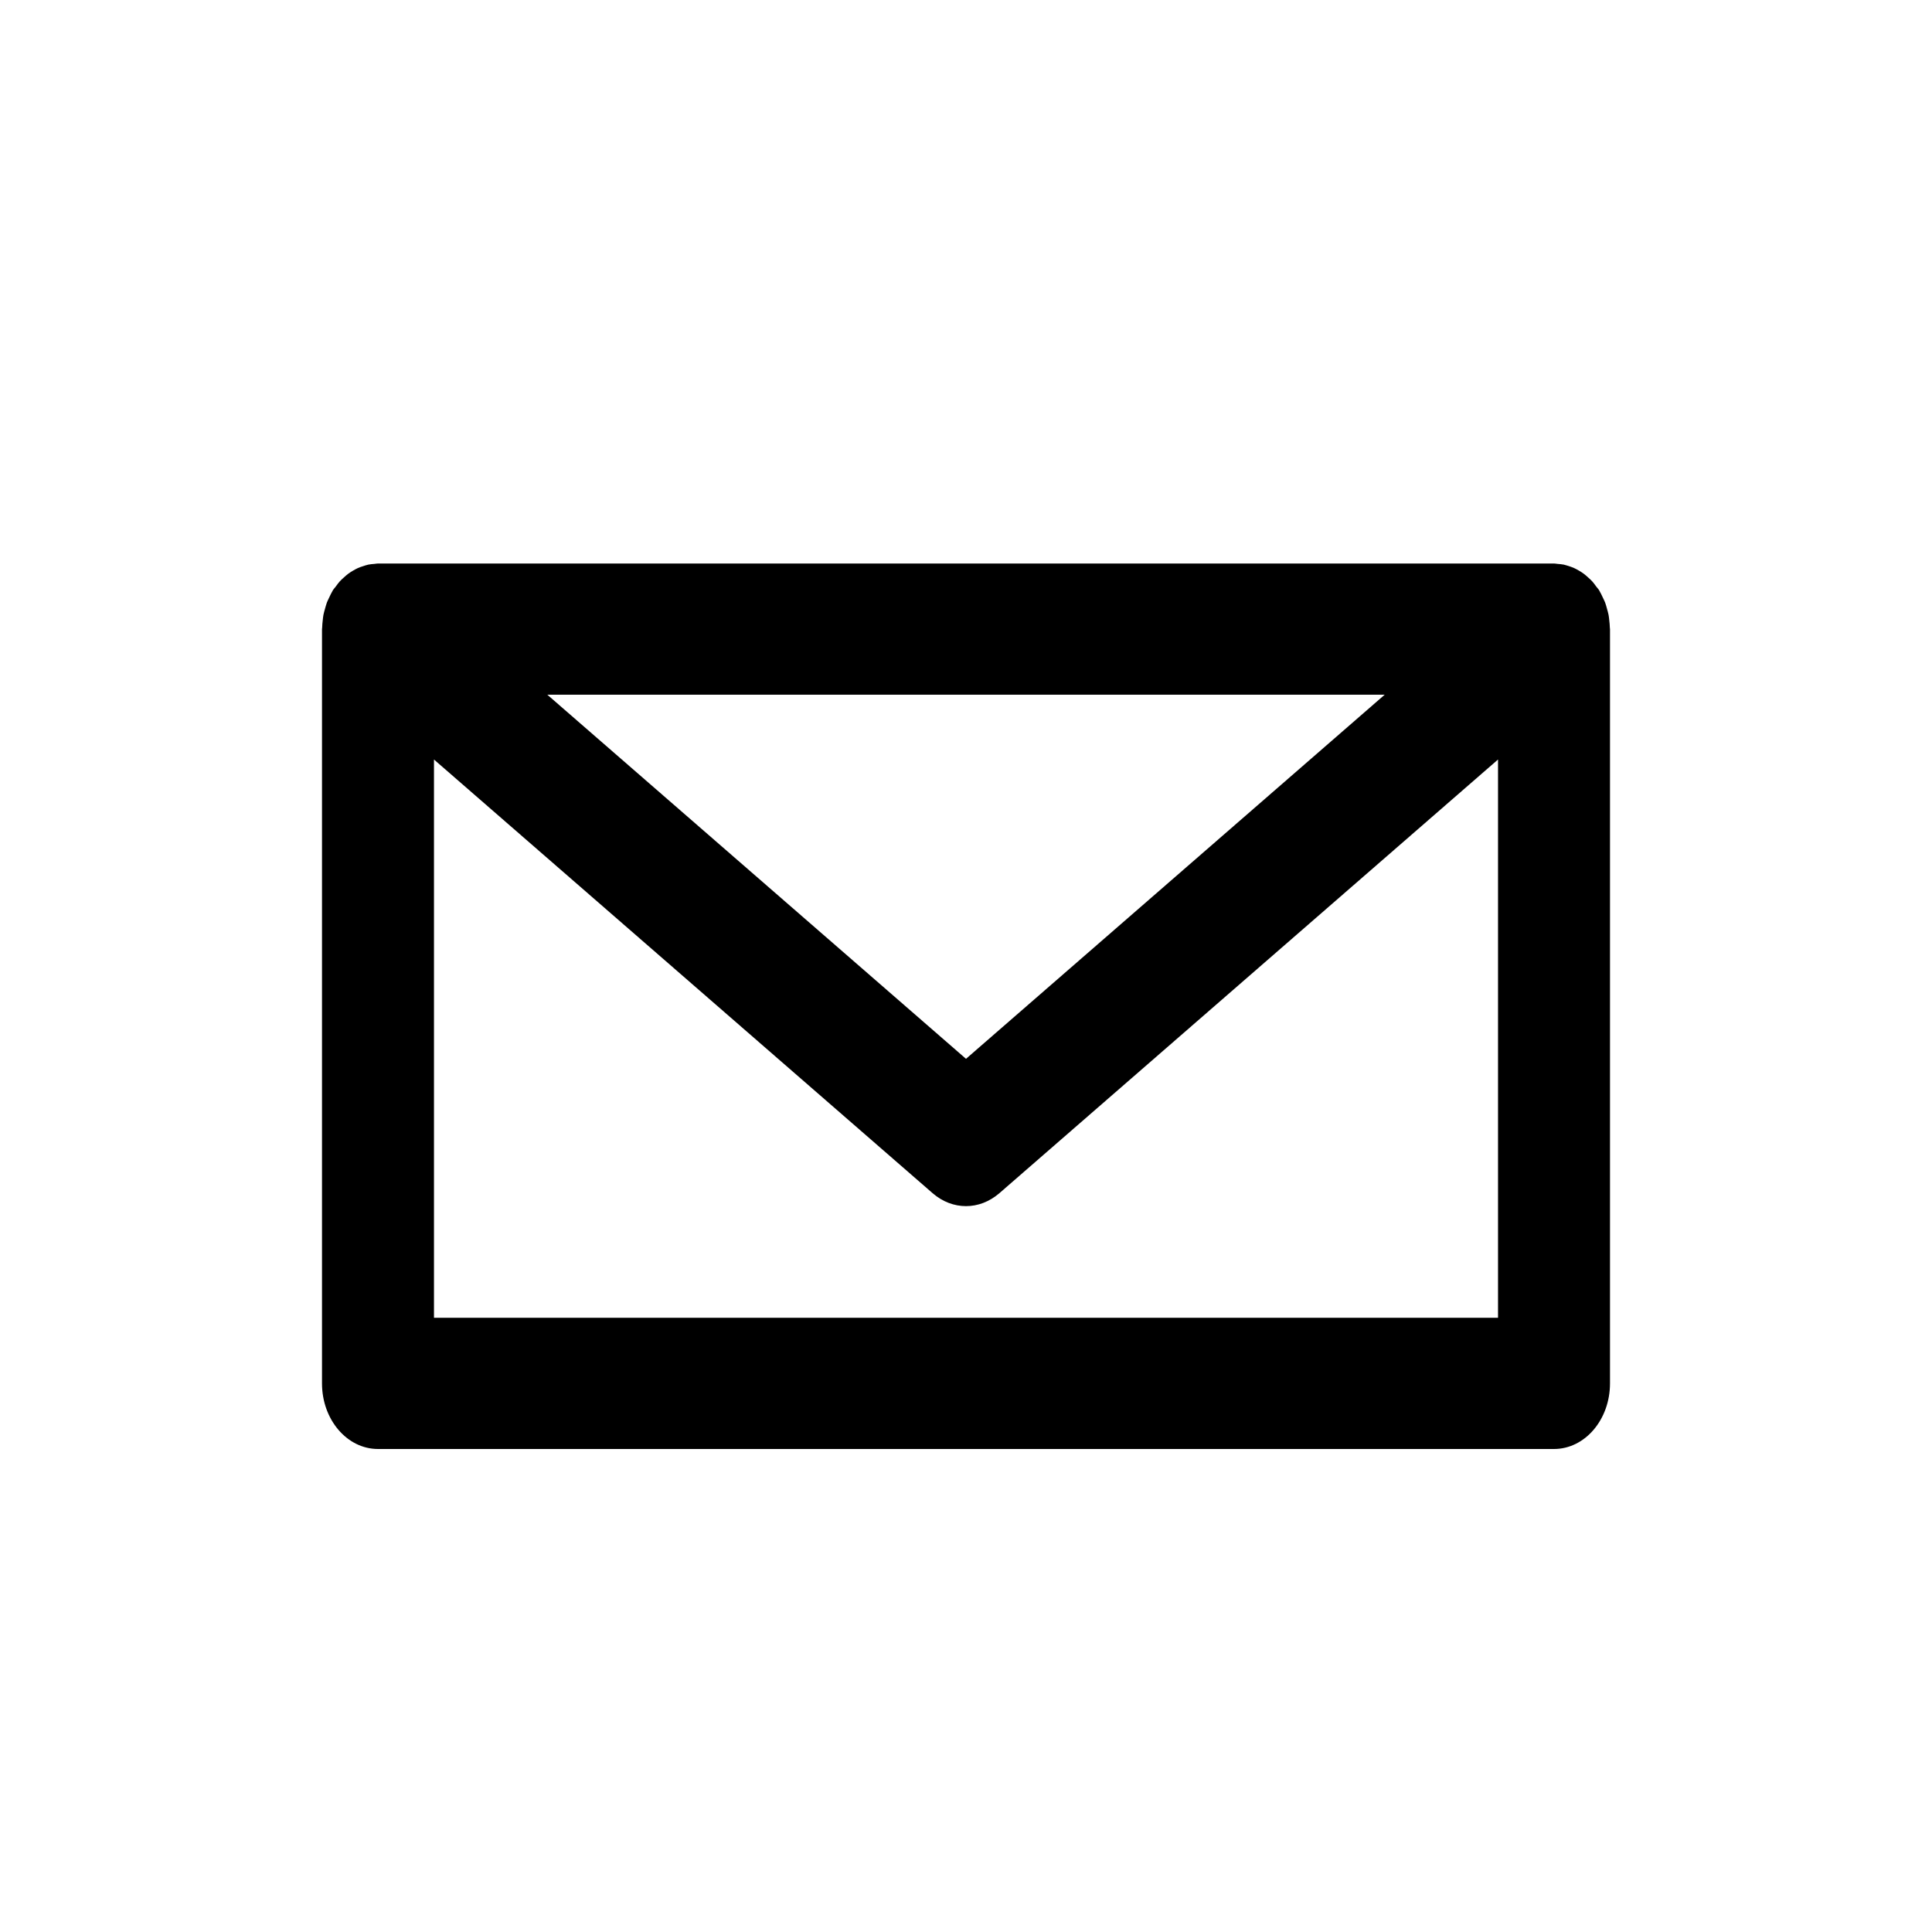
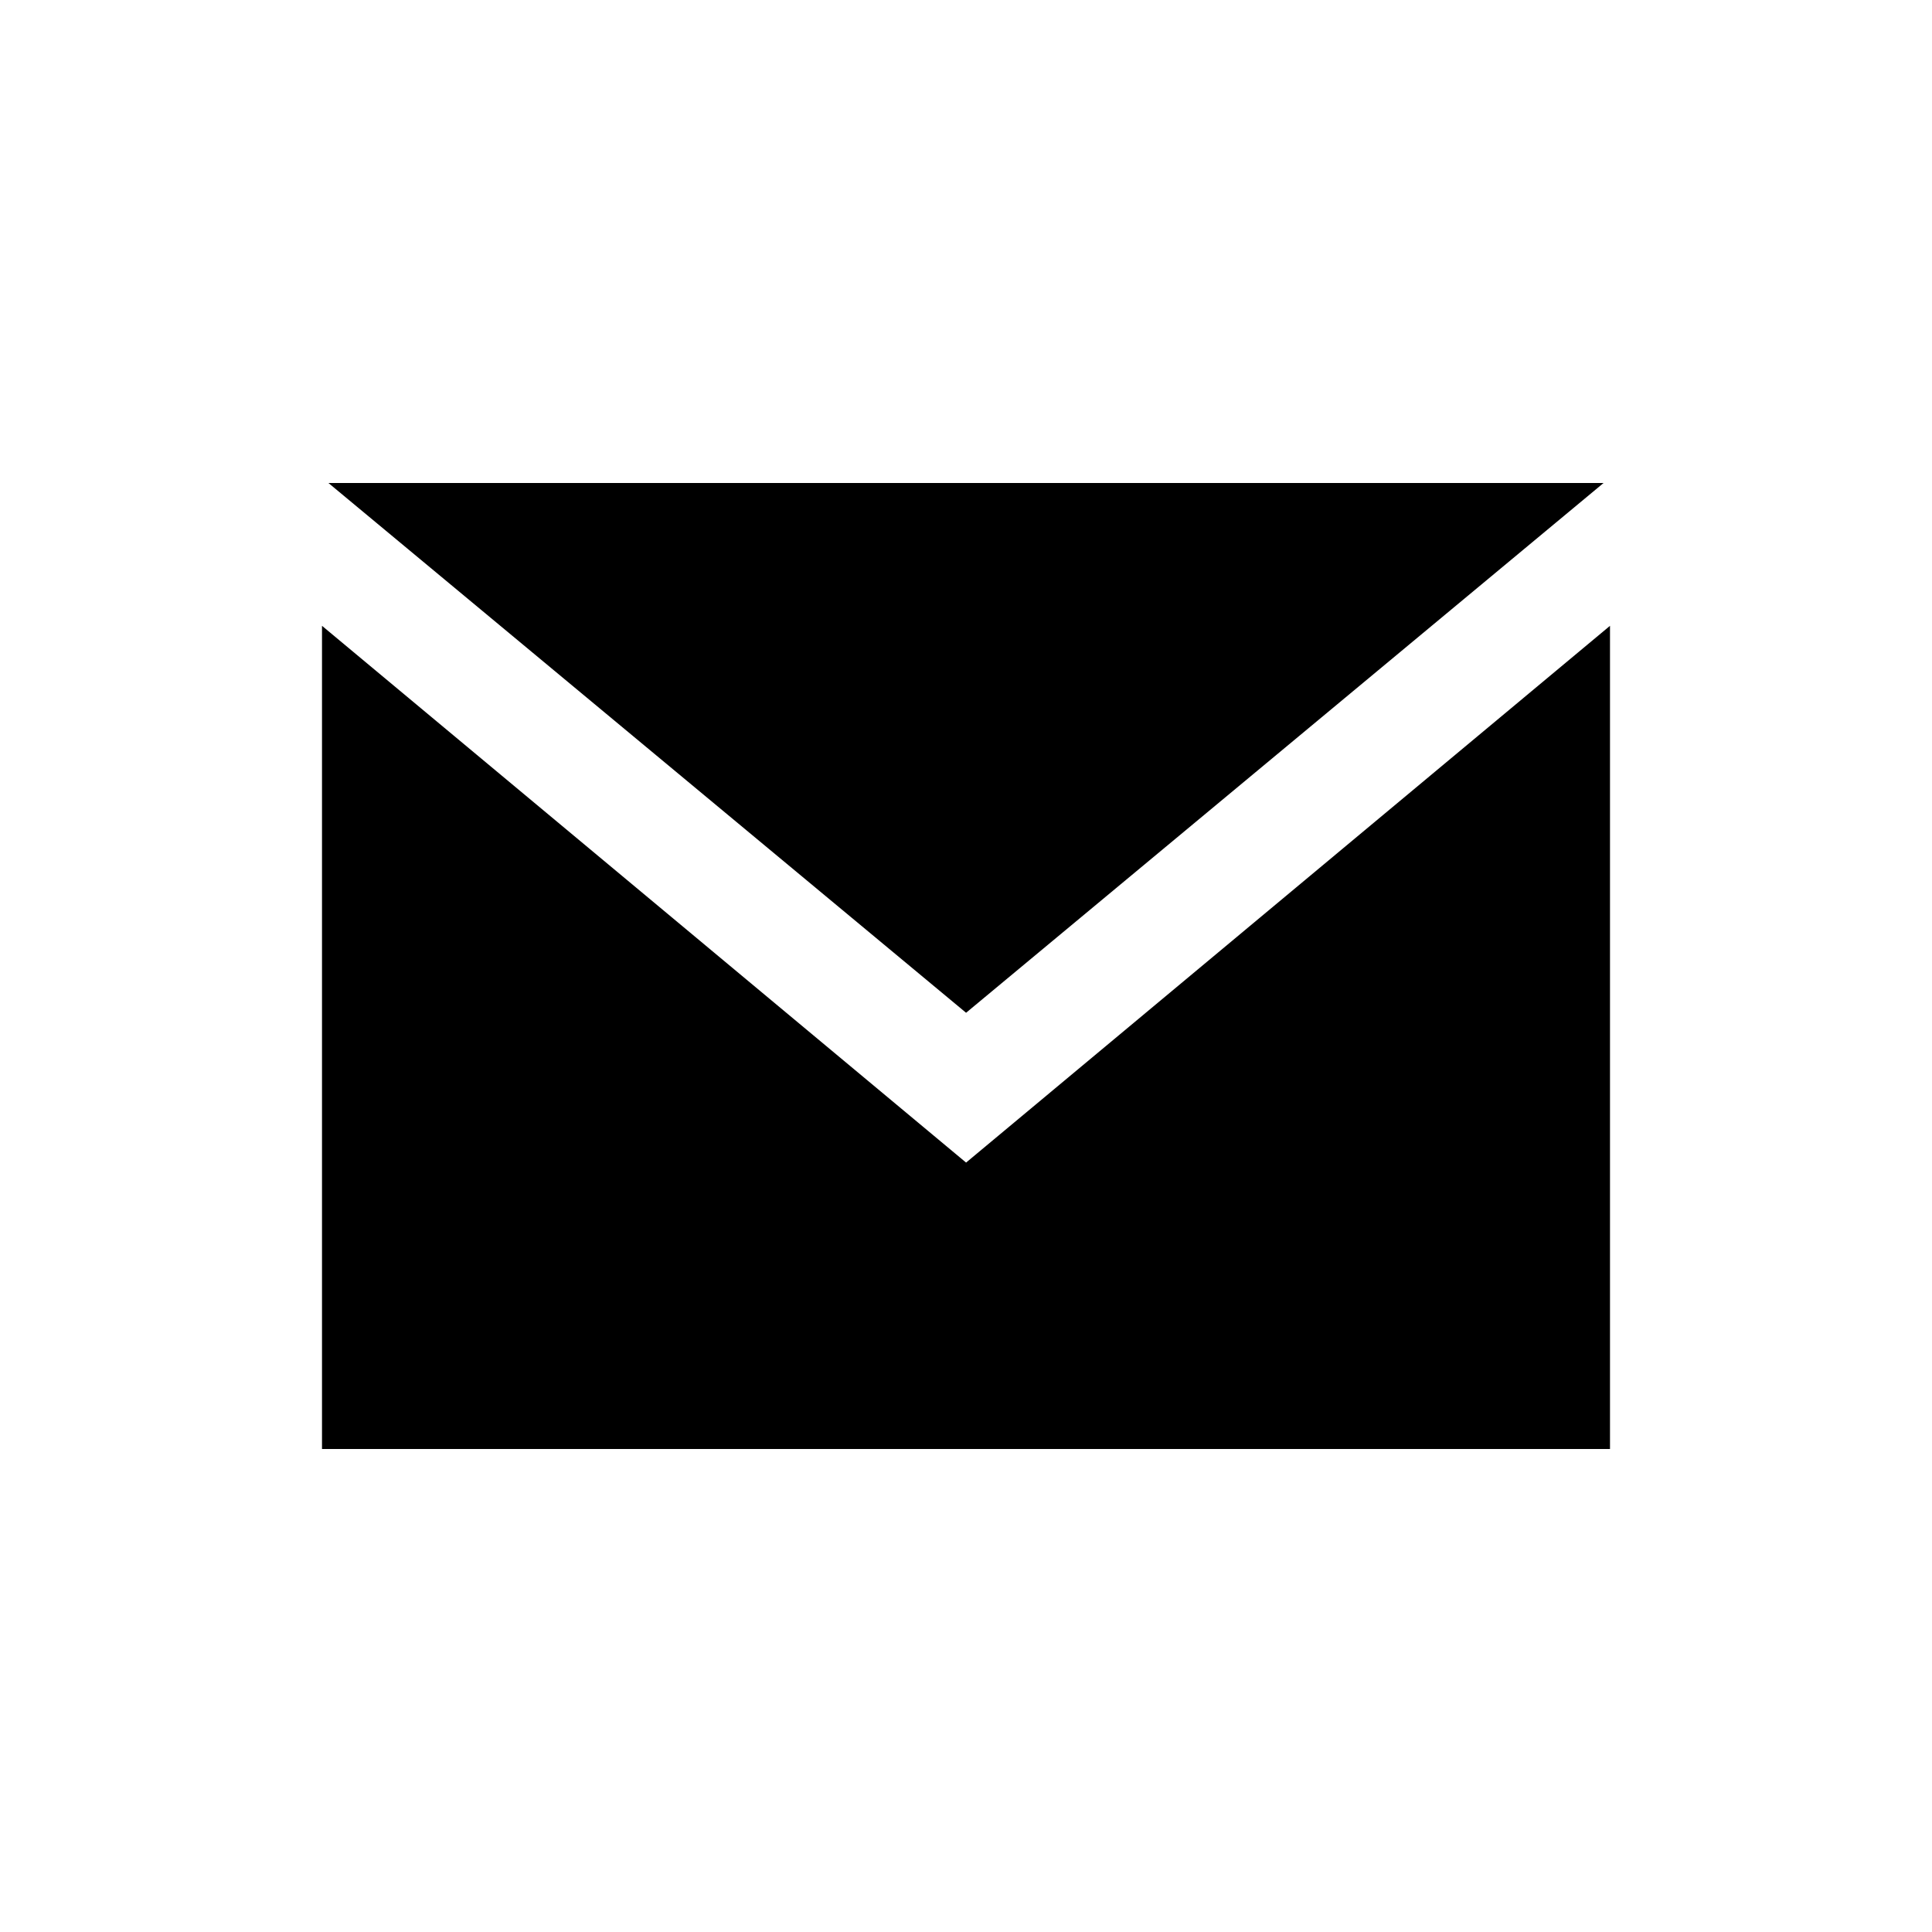
<svg xmlns="http://www.w3.org/2000/svg" width="24px" height="24px" viewBox="0 0 24 24" version="1.1">
-   <path d="M5.391,16.37 L5.391,9.435 L11.585,14.822 C11.708,14.929 11.854,14.983 12,14.983 C12.146,14.983 12.291,14.929 12.415,14.822 L18.609,9.435 L18.609,16.37 L5.391,16.37 Z M17.201,8.63 L12,13.153 L6.799,8.63 L17.201,8.63 Z M19.998,7.797 C19.998,7.767 19.994,7.737 19.991,7.707 C19.988,7.683 19.987,7.66 19.982,7.637 C19.977,7.611 19.969,7.586 19.962,7.56 C19.955,7.535 19.949,7.509 19.939,7.484 C19.931,7.463 19.92,7.443 19.911,7.423 C19.898,7.396 19.886,7.369 19.871,7.344 C19.868,7.339 19.866,7.334 19.863,7.329 C19.853,7.314 19.842,7.303 19.831,7.289 C19.815,7.267 19.799,7.244 19.781,7.224 C19.765,7.206 19.747,7.19 19.729,7.174 C19.711,7.158 19.694,7.142 19.675,7.128 C19.656,7.113 19.635,7.101 19.615,7.089 C19.595,7.078 19.576,7.066 19.555,7.057 C19.533,7.047 19.511,7.04 19.488,7.032 C19.467,7.026 19.447,7.019 19.426,7.014 C19.4,7.009 19.374,7.007 19.349,7.005 C19.334,7.004 19.319,7 19.304,7 L4.696,7 C4.68,7 4.666,7.004 4.651,7.005 C4.625,7.007 4.6,7.009 4.575,7.014 C4.553,7.019 4.532,7.026 4.511,7.033 C4.489,7.04 4.467,7.047 4.445,7.057 C4.424,7.066 4.405,7.078 4.385,7.089 C4.365,7.101 4.344,7.113 4.325,7.128 C4.306,7.142 4.289,7.158 4.271,7.174 C4.253,7.19 4.235,7.206 4.219,7.224 C4.201,7.244 4.185,7.267 4.169,7.289 C4.158,7.303 4.147,7.314 4.137,7.329 C4.134,7.334 4.132,7.339 4.129,7.344 C4.114,7.369 4.102,7.396 4.089,7.423 C4.08,7.443 4.069,7.463 4.061,7.484 C4.052,7.509 4.045,7.535 4.038,7.56 C4.031,7.586 4.023,7.611 4.018,7.637 C4.013,7.66 4.012,7.683 4.009,7.707 C4.006,7.737 4.002,7.767 4.002,7.797 C4.001,7.803 4,7.809 4,7.815 L4,17.185 C4,17.635 4.311,18 4.696,18 L19.304,18 C19.689,18 20,17.635 20,17.185 L20,7.815 C20,7.809 19.999,7.803 19.998,7.797 L19.998,7.797 Z" id="mail" />
+   <path d="M12.001,14.442 L20,7.774 L20,18 L4,18 L4,7.774 L12.001,14.442 Z M4.08,6 L19.92,6 L12.001,12.581 L4.08,6 Z" id="Combined-Shape" />
</svg>
